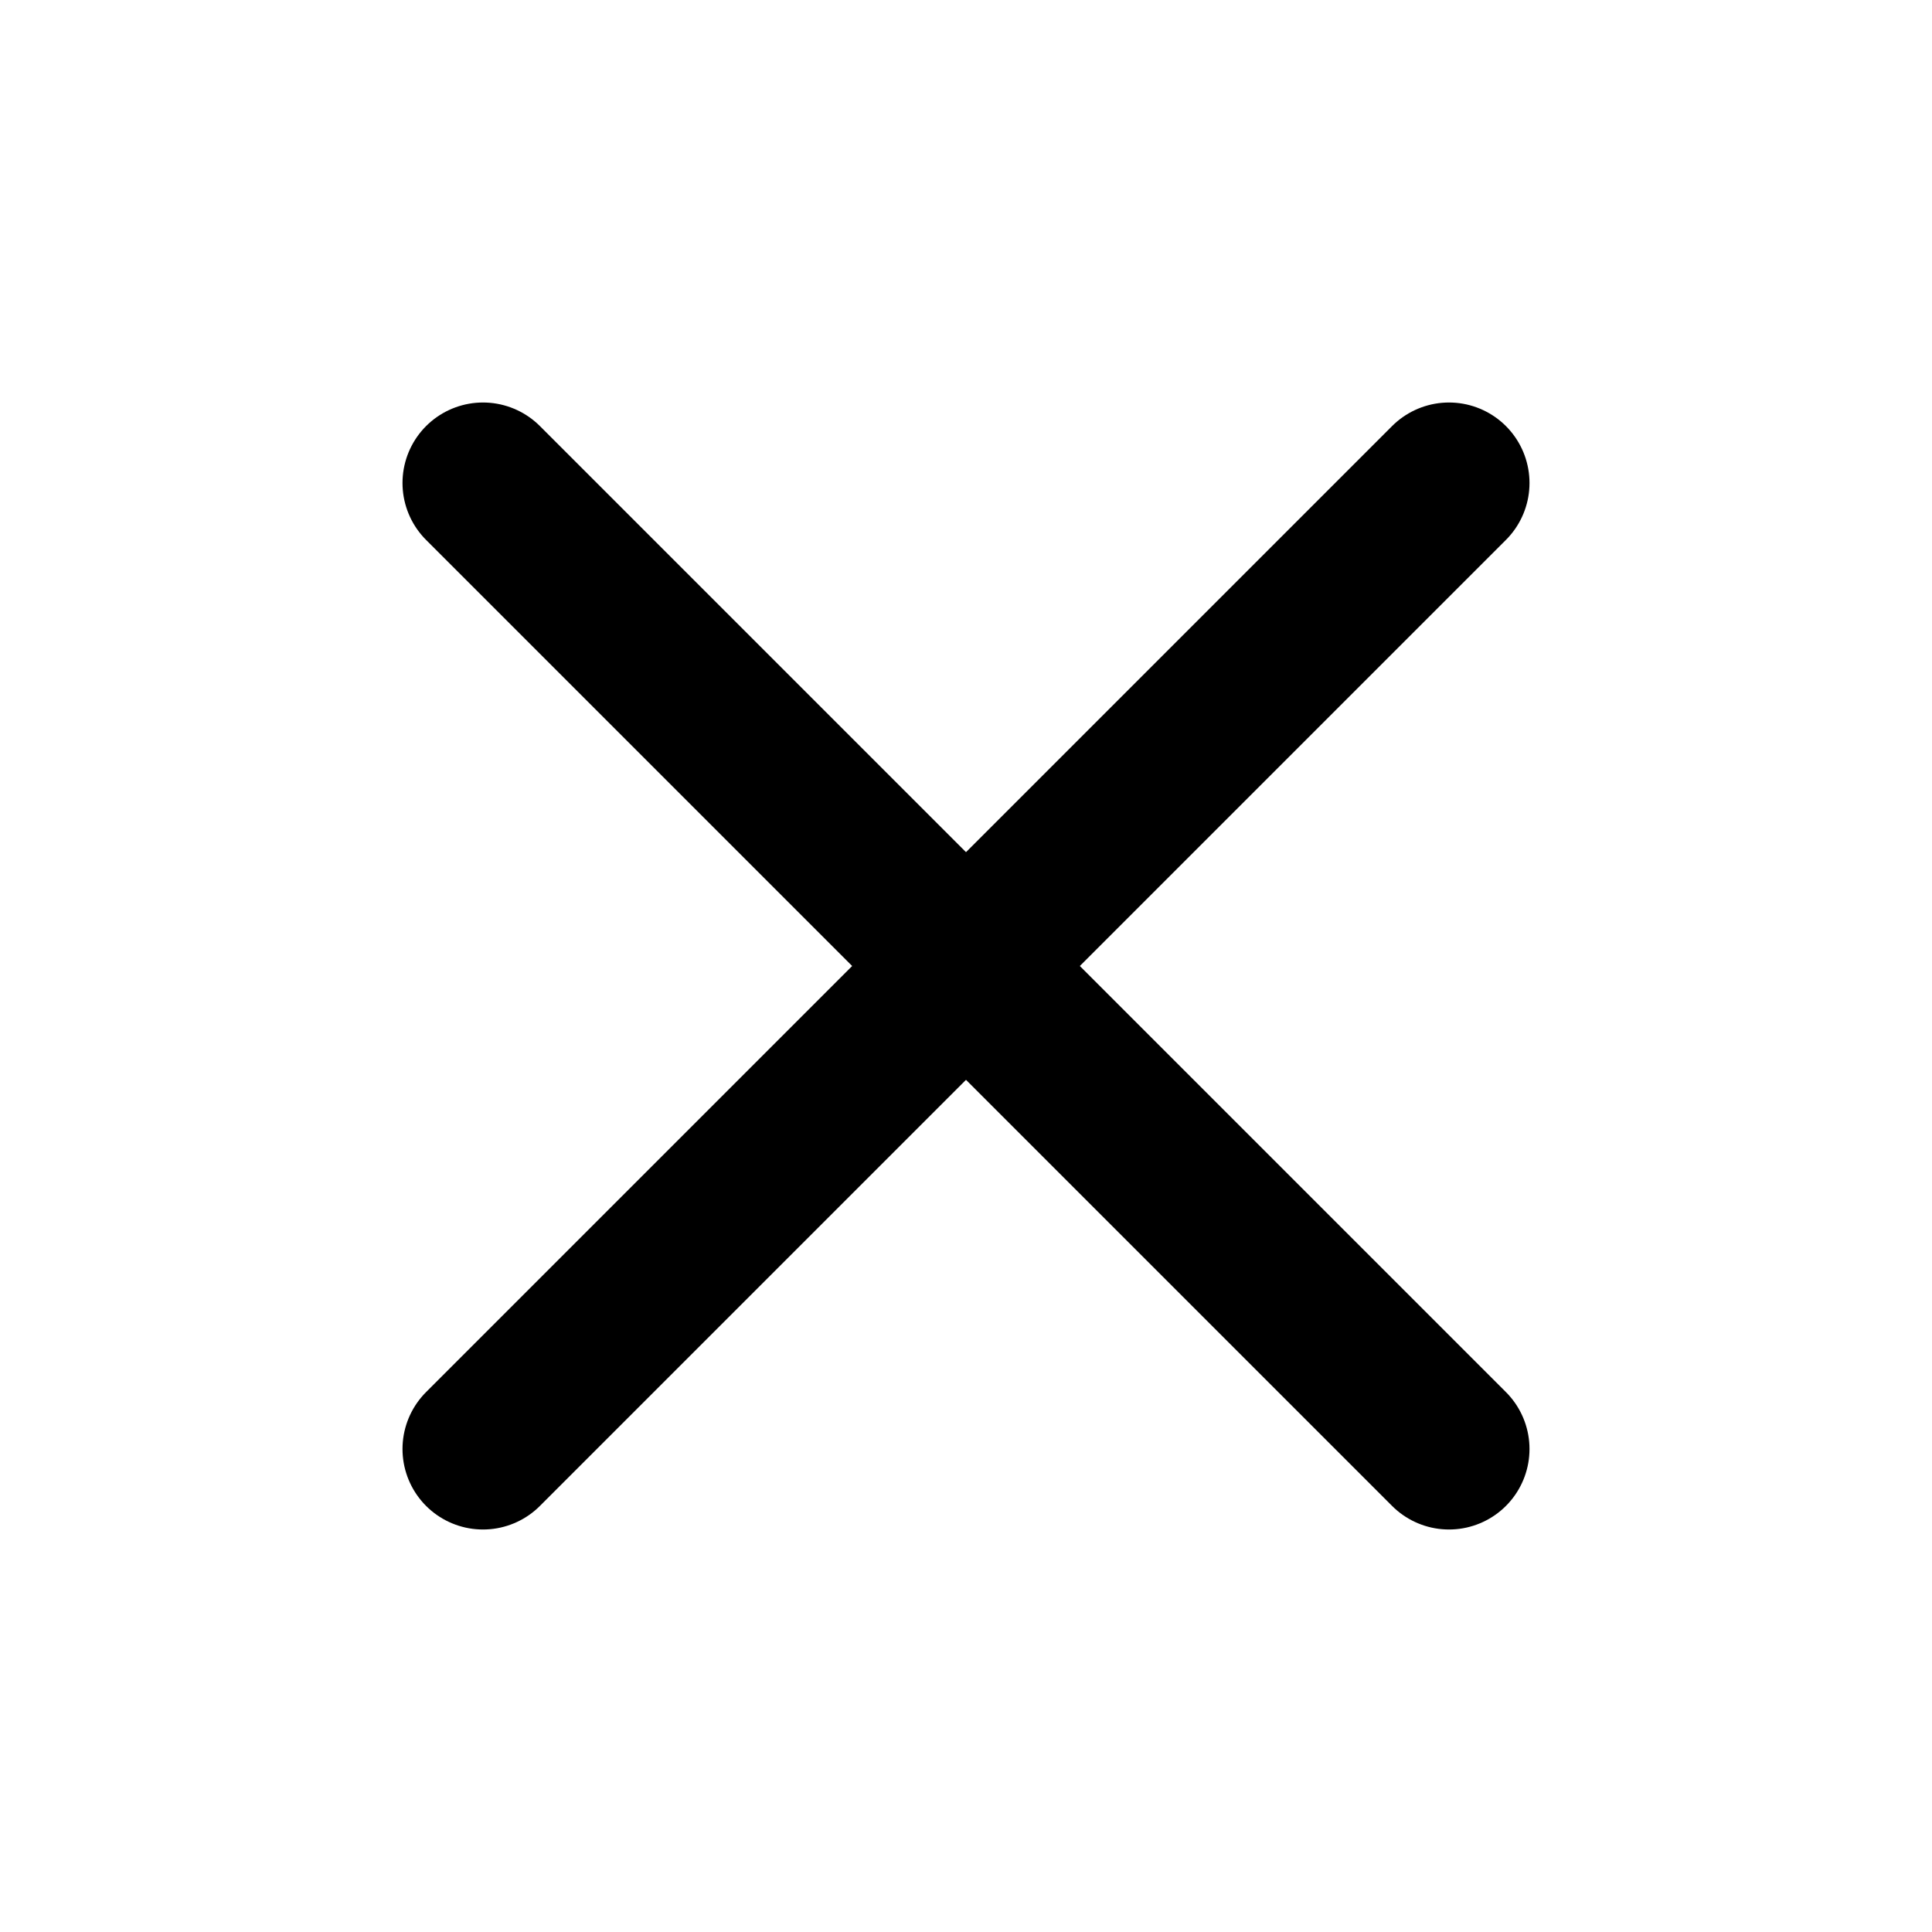
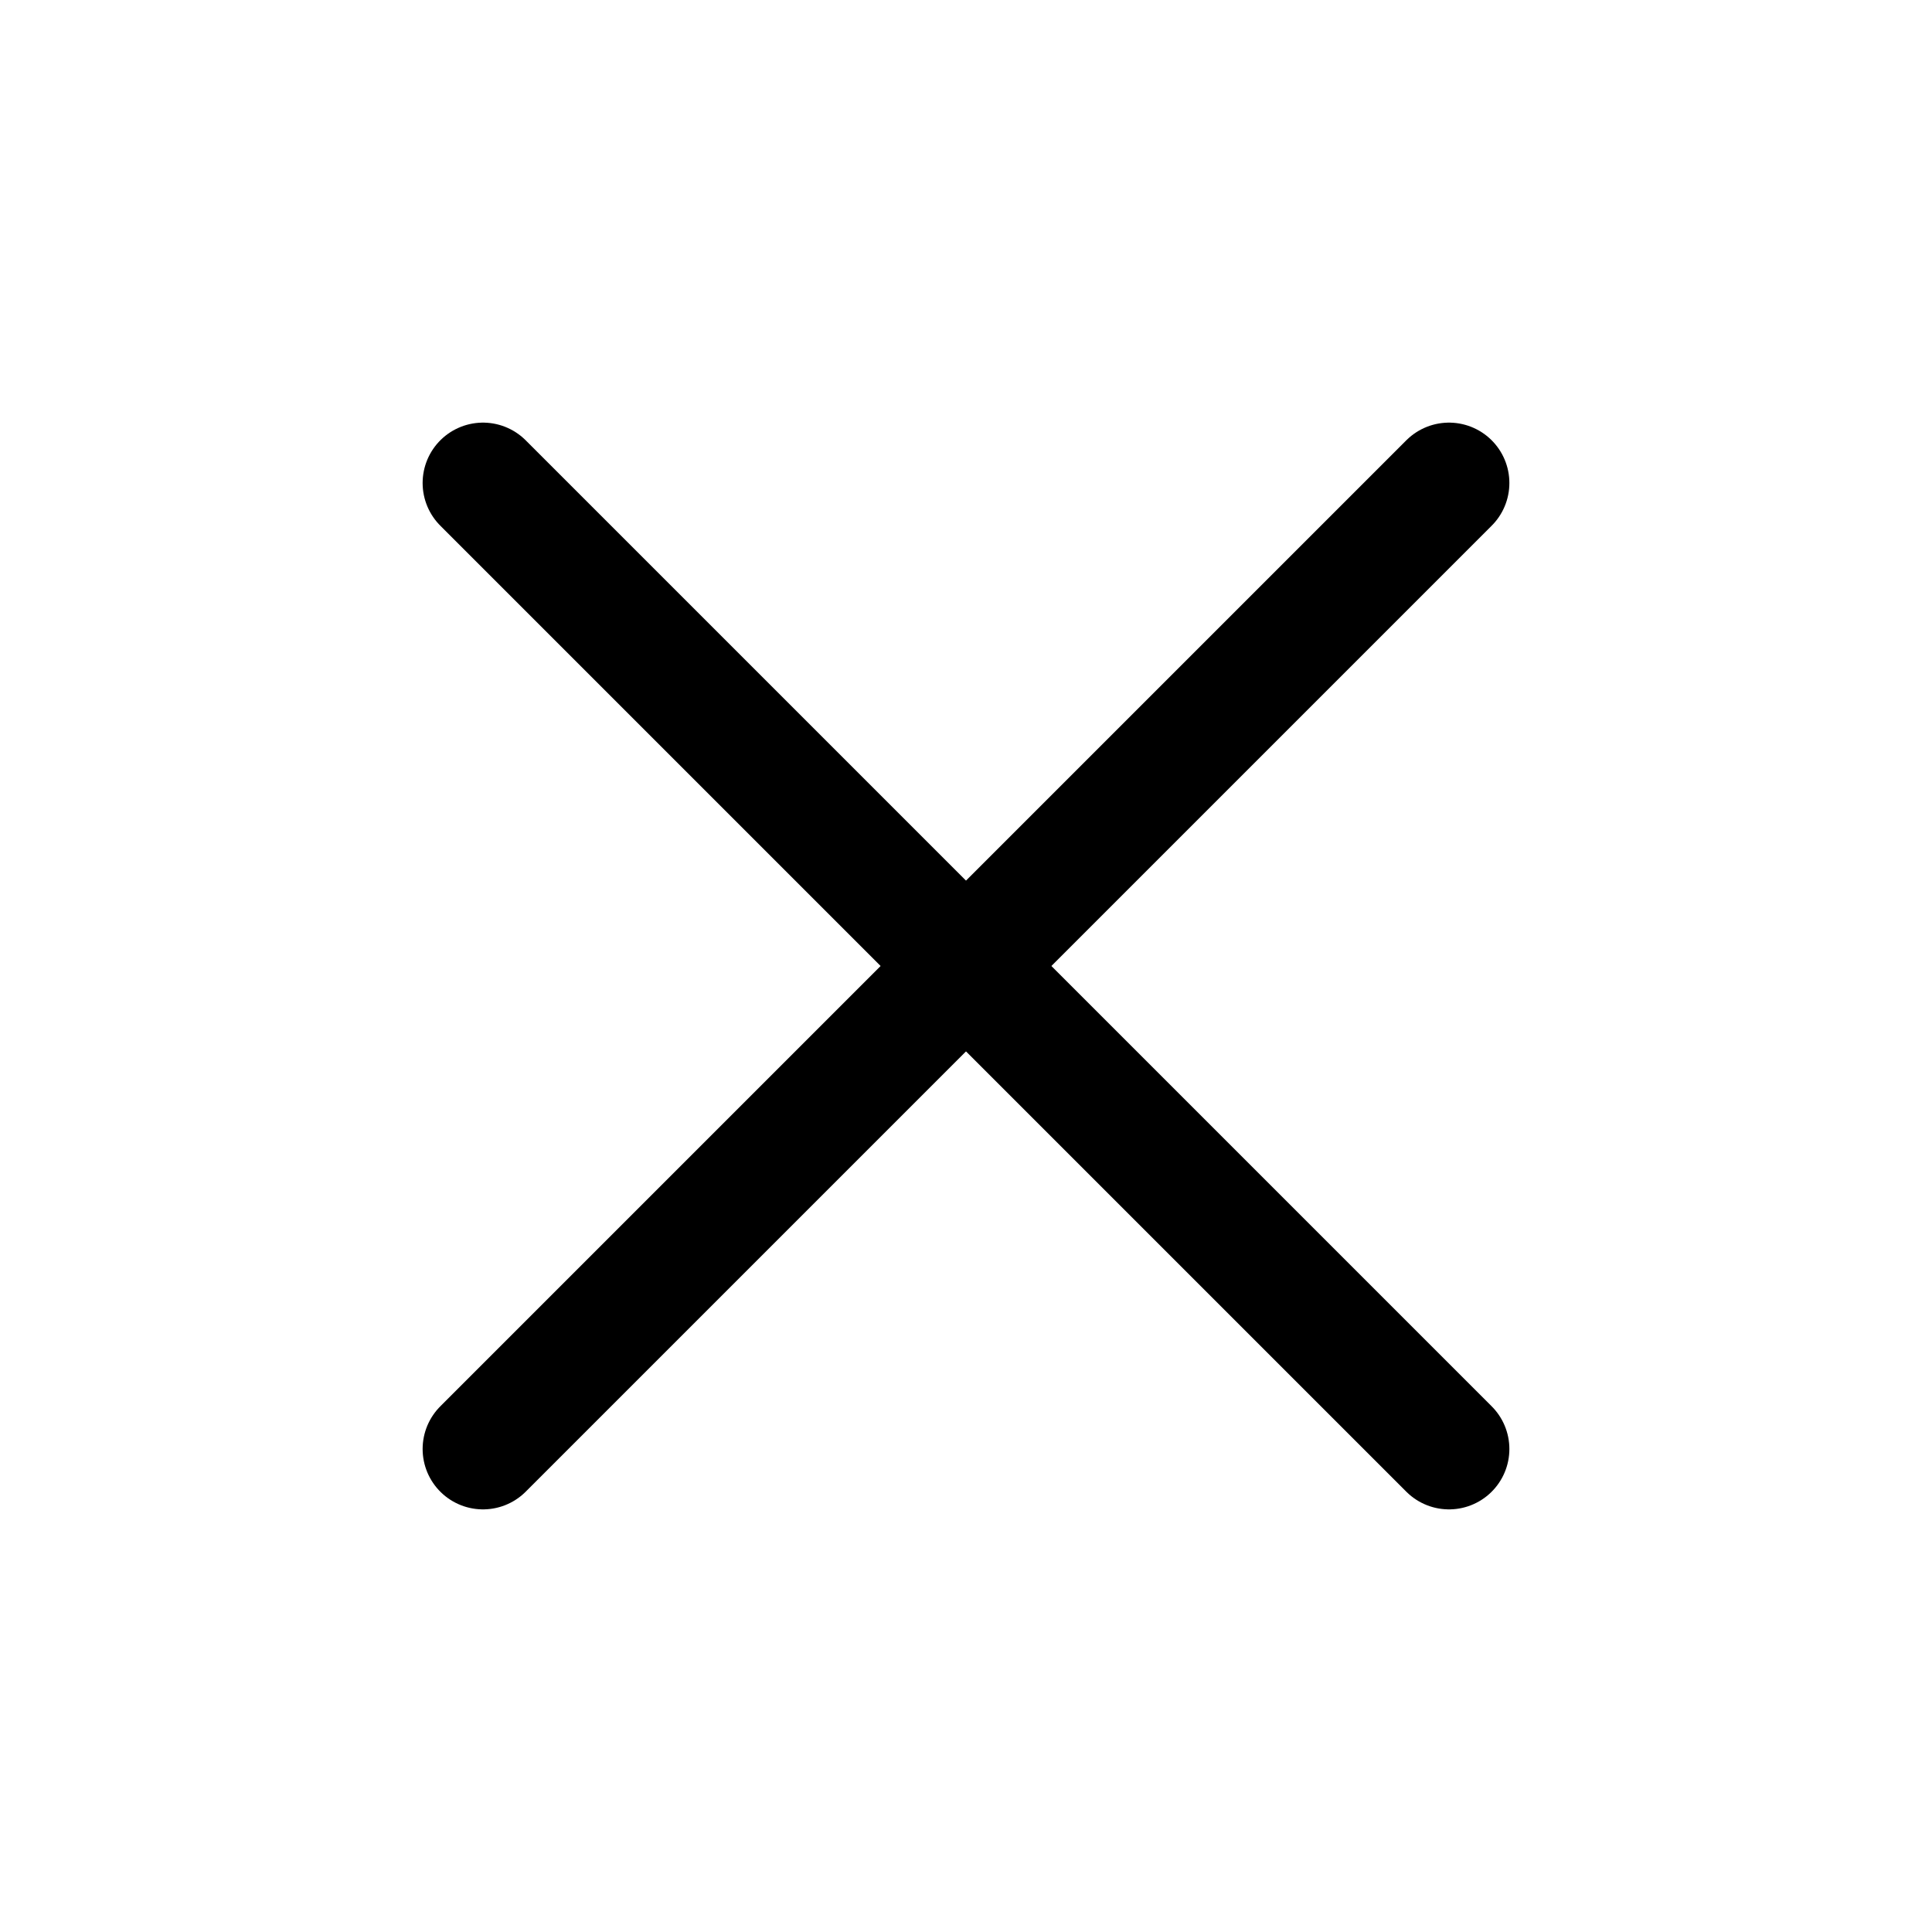
- <svg xmlns="http://www.w3.org/2000/svg" viewBox="0 0 24 24" width="24" height="24" fill="none" stroke="currentColor" stroke-width="2" stroke-linecap="round" stroke-linejoin="round" class="close-icon">
+ <svg xmlns="http://www.w3.org/2000/svg" viewBox="0 0 24 24" width="8" height="8" fill="none" stroke="currentColor" stroke-width="1.5" stroke-linecap="round" stroke-linejoin="round" class="close-icon">
  <line x1="18" y1="6" x2="6" y2="18" />
  <line x1="6" y1="6" x2="18" y2="18" />
</svg>
